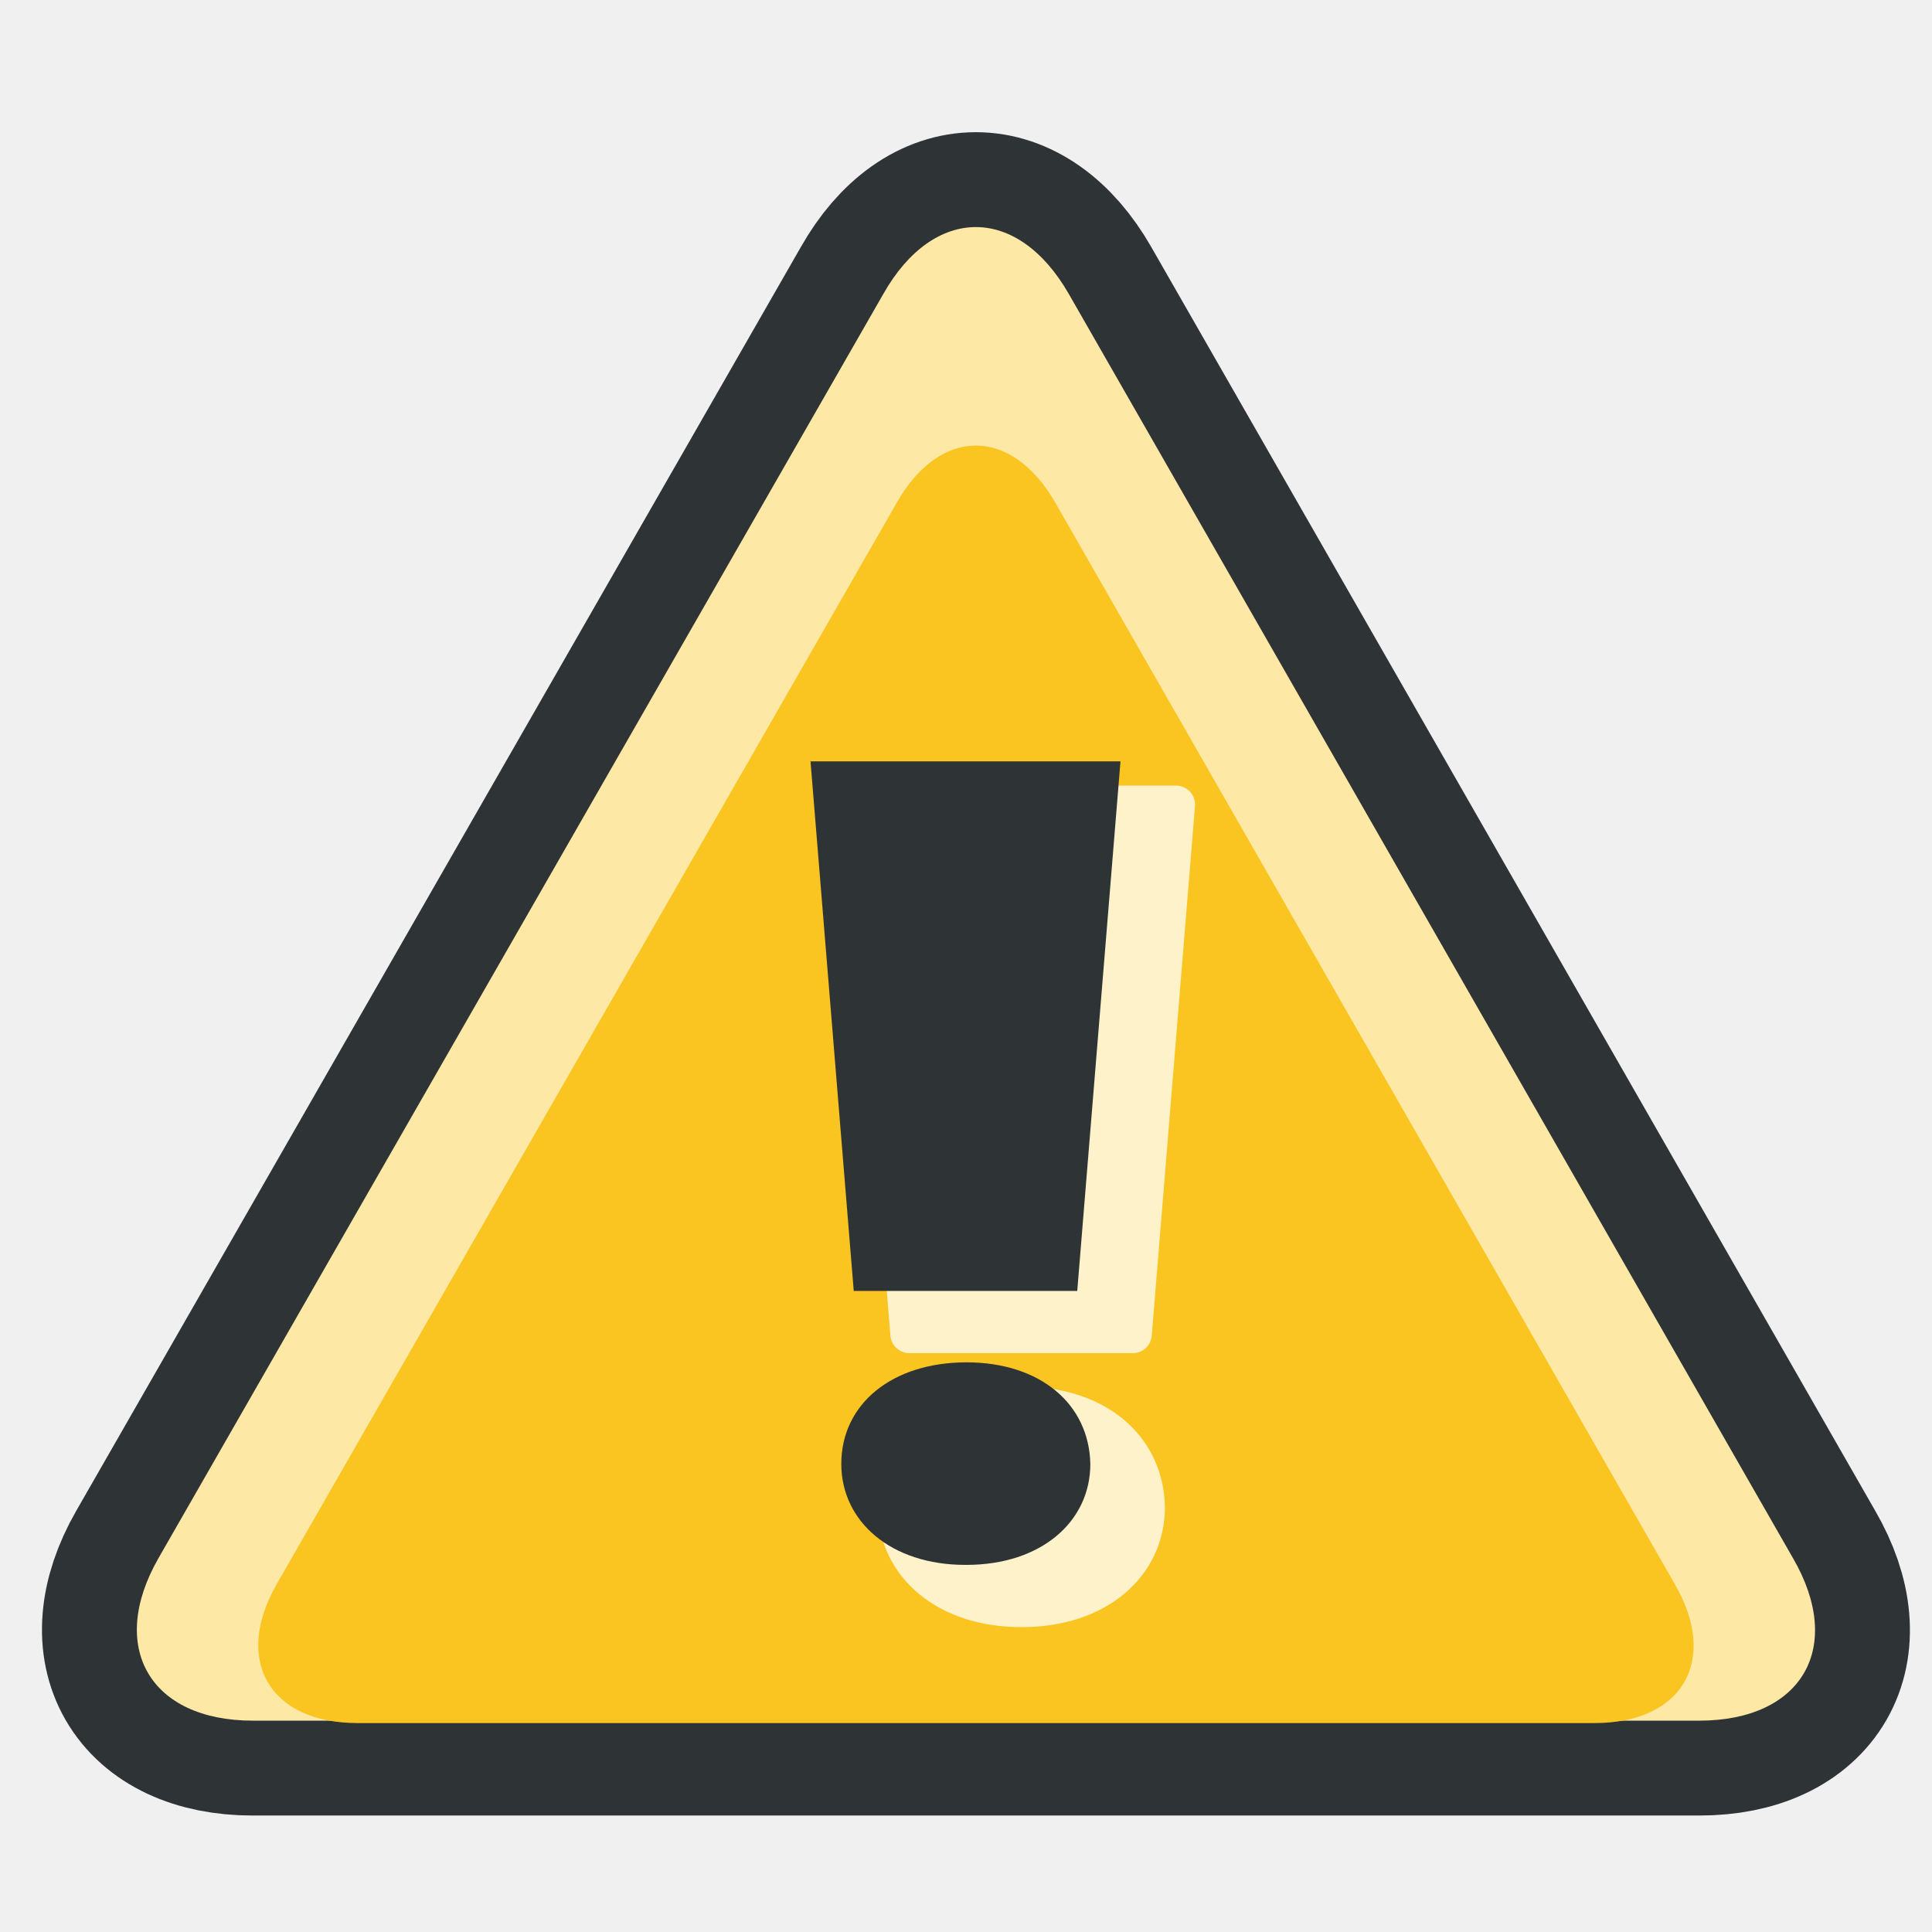
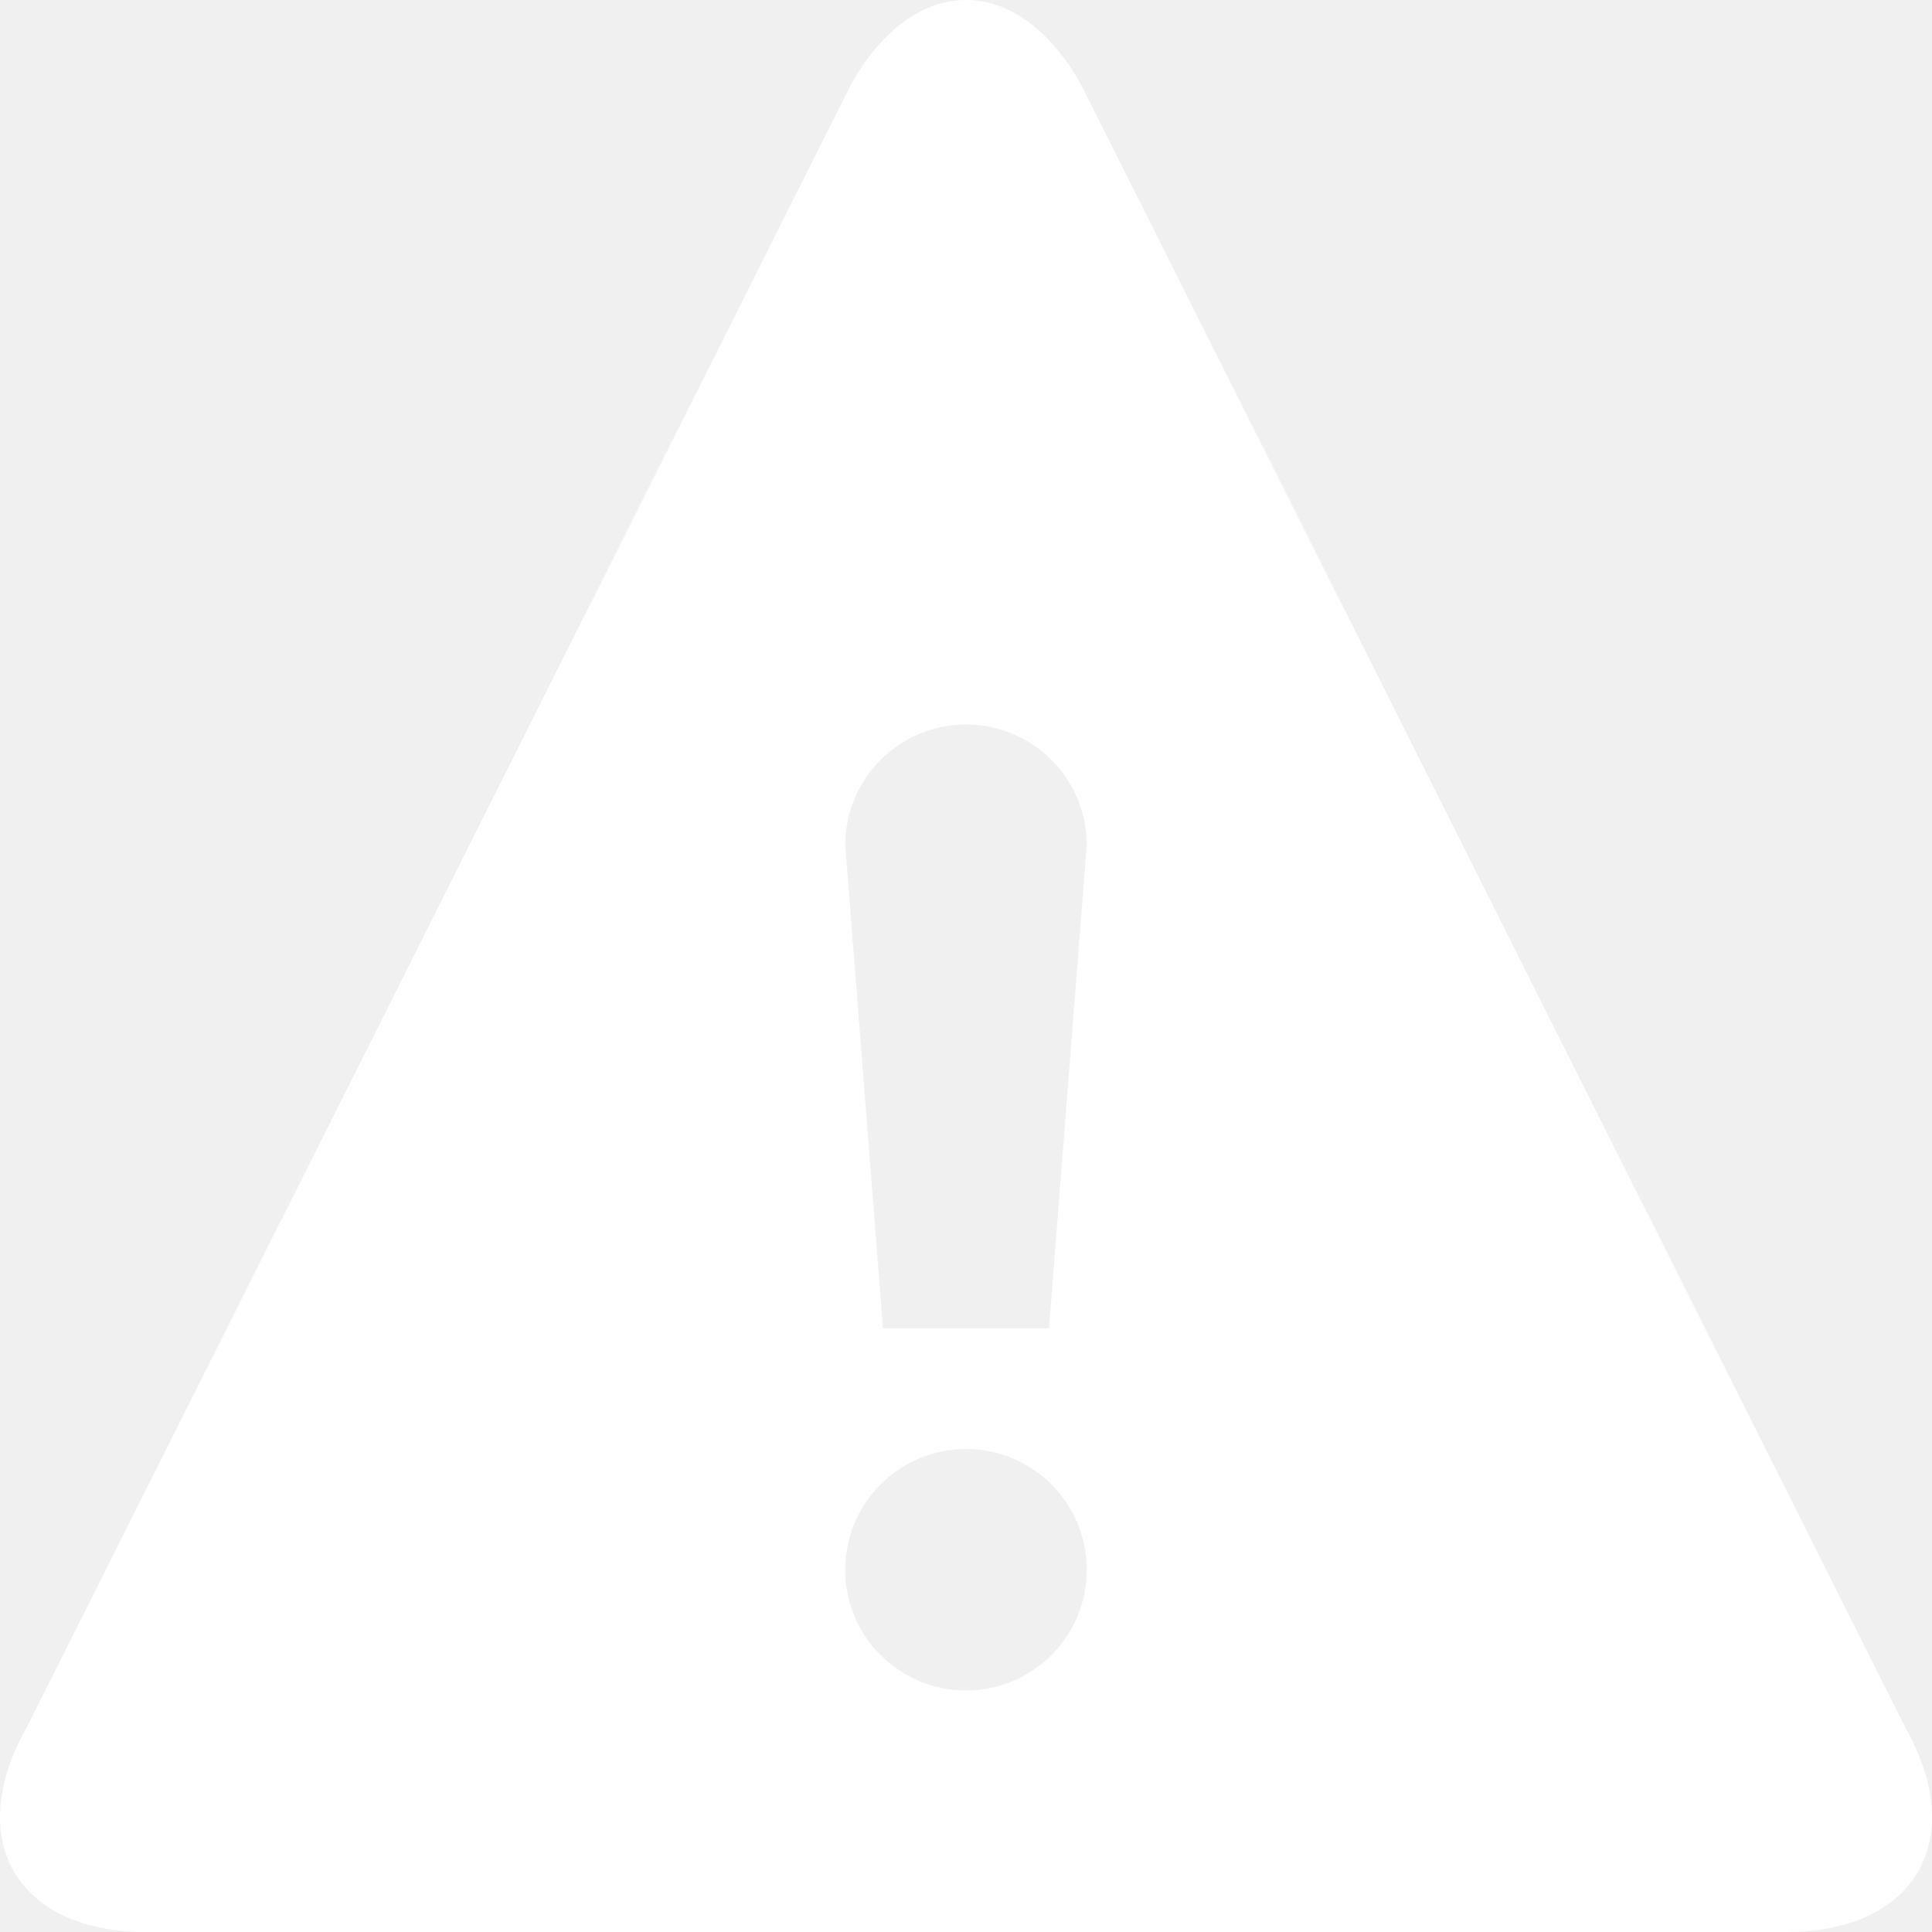
- <svg xmlns="http://www.w3.org/2000/svg" version="1.0" width="48" height="48" id="svg2">
-   <defs id="defs5" />
-   <path d="M 26.554,7.303 C 25.284,5.088 23.2,5.088 21.946,7.303 L 3.938,38.711 C 2.668,40.926 3.726,42.749 6.282,42.749 L 42.217,42.749 C 44.774,42.749 45.832,40.926 44.546,38.711 L 26.554,7.303 z " style="fill:#2e3436;fill-opacity:1;stroke:#2e3436;stroke-width:4.715;stroke-miterlimit:4;stroke-dasharray:none" id="use2812" />
-   <path d="M 26.554,7.303 C 25.284,5.088 23.2,5.088 21.946,7.303 L 3.938,38.711 C 2.668,40.926 3.726,42.749 6.282,42.749 L 42.217,42.749 C 44.774,42.749 45.832,40.926 44.546,38.711 L 26.554,7.303 z " style="fill:#fde8a6;fill-opacity:1;stroke-width:4;stroke-miterlimit:4;stroke-dasharray:none" id="path4309" />
-   <path d="M 26.22,12.491 C 25.134,10.597 23.351,10.597 22.279,12.491 L 6.876,39.355 C 5.79,41.249 6.695,42.809 8.882,42.809 L 39.617,42.809 C 41.804,42.809 42.709,41.249 41.609,39.355 L 26.22,12.491 z " style="fill:#fac521;fill-opacity:1" id="path2991" />
-   <path d="M 28.47,37.445 C 28.47,38.878 27.249,39.953 25.393,39.953 L 25.36,39.953 C 23.52,39.953 22.283,38.878 22.283,37.445 C 22.283,35.947 23.553,34.921 25.393,34.921 C 27.217,34.921 28.438,35.947 28.47,37.445 z M 28.145,33.147 L 29.219,19.99 L 21.518,19.99 L 22.592,33.147 L 28.145,33.147 z " style="fill:#fef2cb;fill-opacity:1;stroke:#fef2cb;stroke-width:0.943;stroke-linecap:round;stroke-linejoin:round;stroke-opacity:1" id="path4468" />
-   <path d="M 27.089,36.371 C 27.089,37.804 25.868,38.879 24.012,38.879 L 23.979,38.879 C 22.139,38.879 20.902,37.804 20.902,36.371 C 20.902,34.873 22.172,33.847 24.012,33.847 C 25.836,33.847 27.057,34.873 27.089,36.371 z M 26.764,32.073 L 27.838,18.916 L 20.137,18.916 L 21.211,32.073 L 26.764,32.073 z " style="fill:#2e3436" id="path4470" />
+ <svg xmlns="http://www.w3.org/2000/svg" version="1.1" id="Layer_1" x="0px" y="0px" width="1024px" height="1024px" viewBox="0 0 1024 1024" enable-background="new 0 0 1024 1024" xml:space="preserve">
+   <path fill="#FFFFFF" d="M1009.956,915.76L572.882,44.648C556.14,14.882,534.07,0,512,0s-44.14,14.882-60.884,44.648L14.042,915.76  c-33.486,59.532-5,108.24,63.304,108.24h869.308C1014.956,1024,1043.446,975.292,1009.956,915.76L1009.956,915.76z M512,896  c-35.346,0-64-28.654-64-64c0-35.348,28.654-64,64-64c35.348,0,64,28.652,64,64C576,867.346,547.348,896,512,896z M556,704h-88  l-20-256c0-35.346,28.654-64,64-64s64,28.654,64,64L556,704z" />
</svg>
